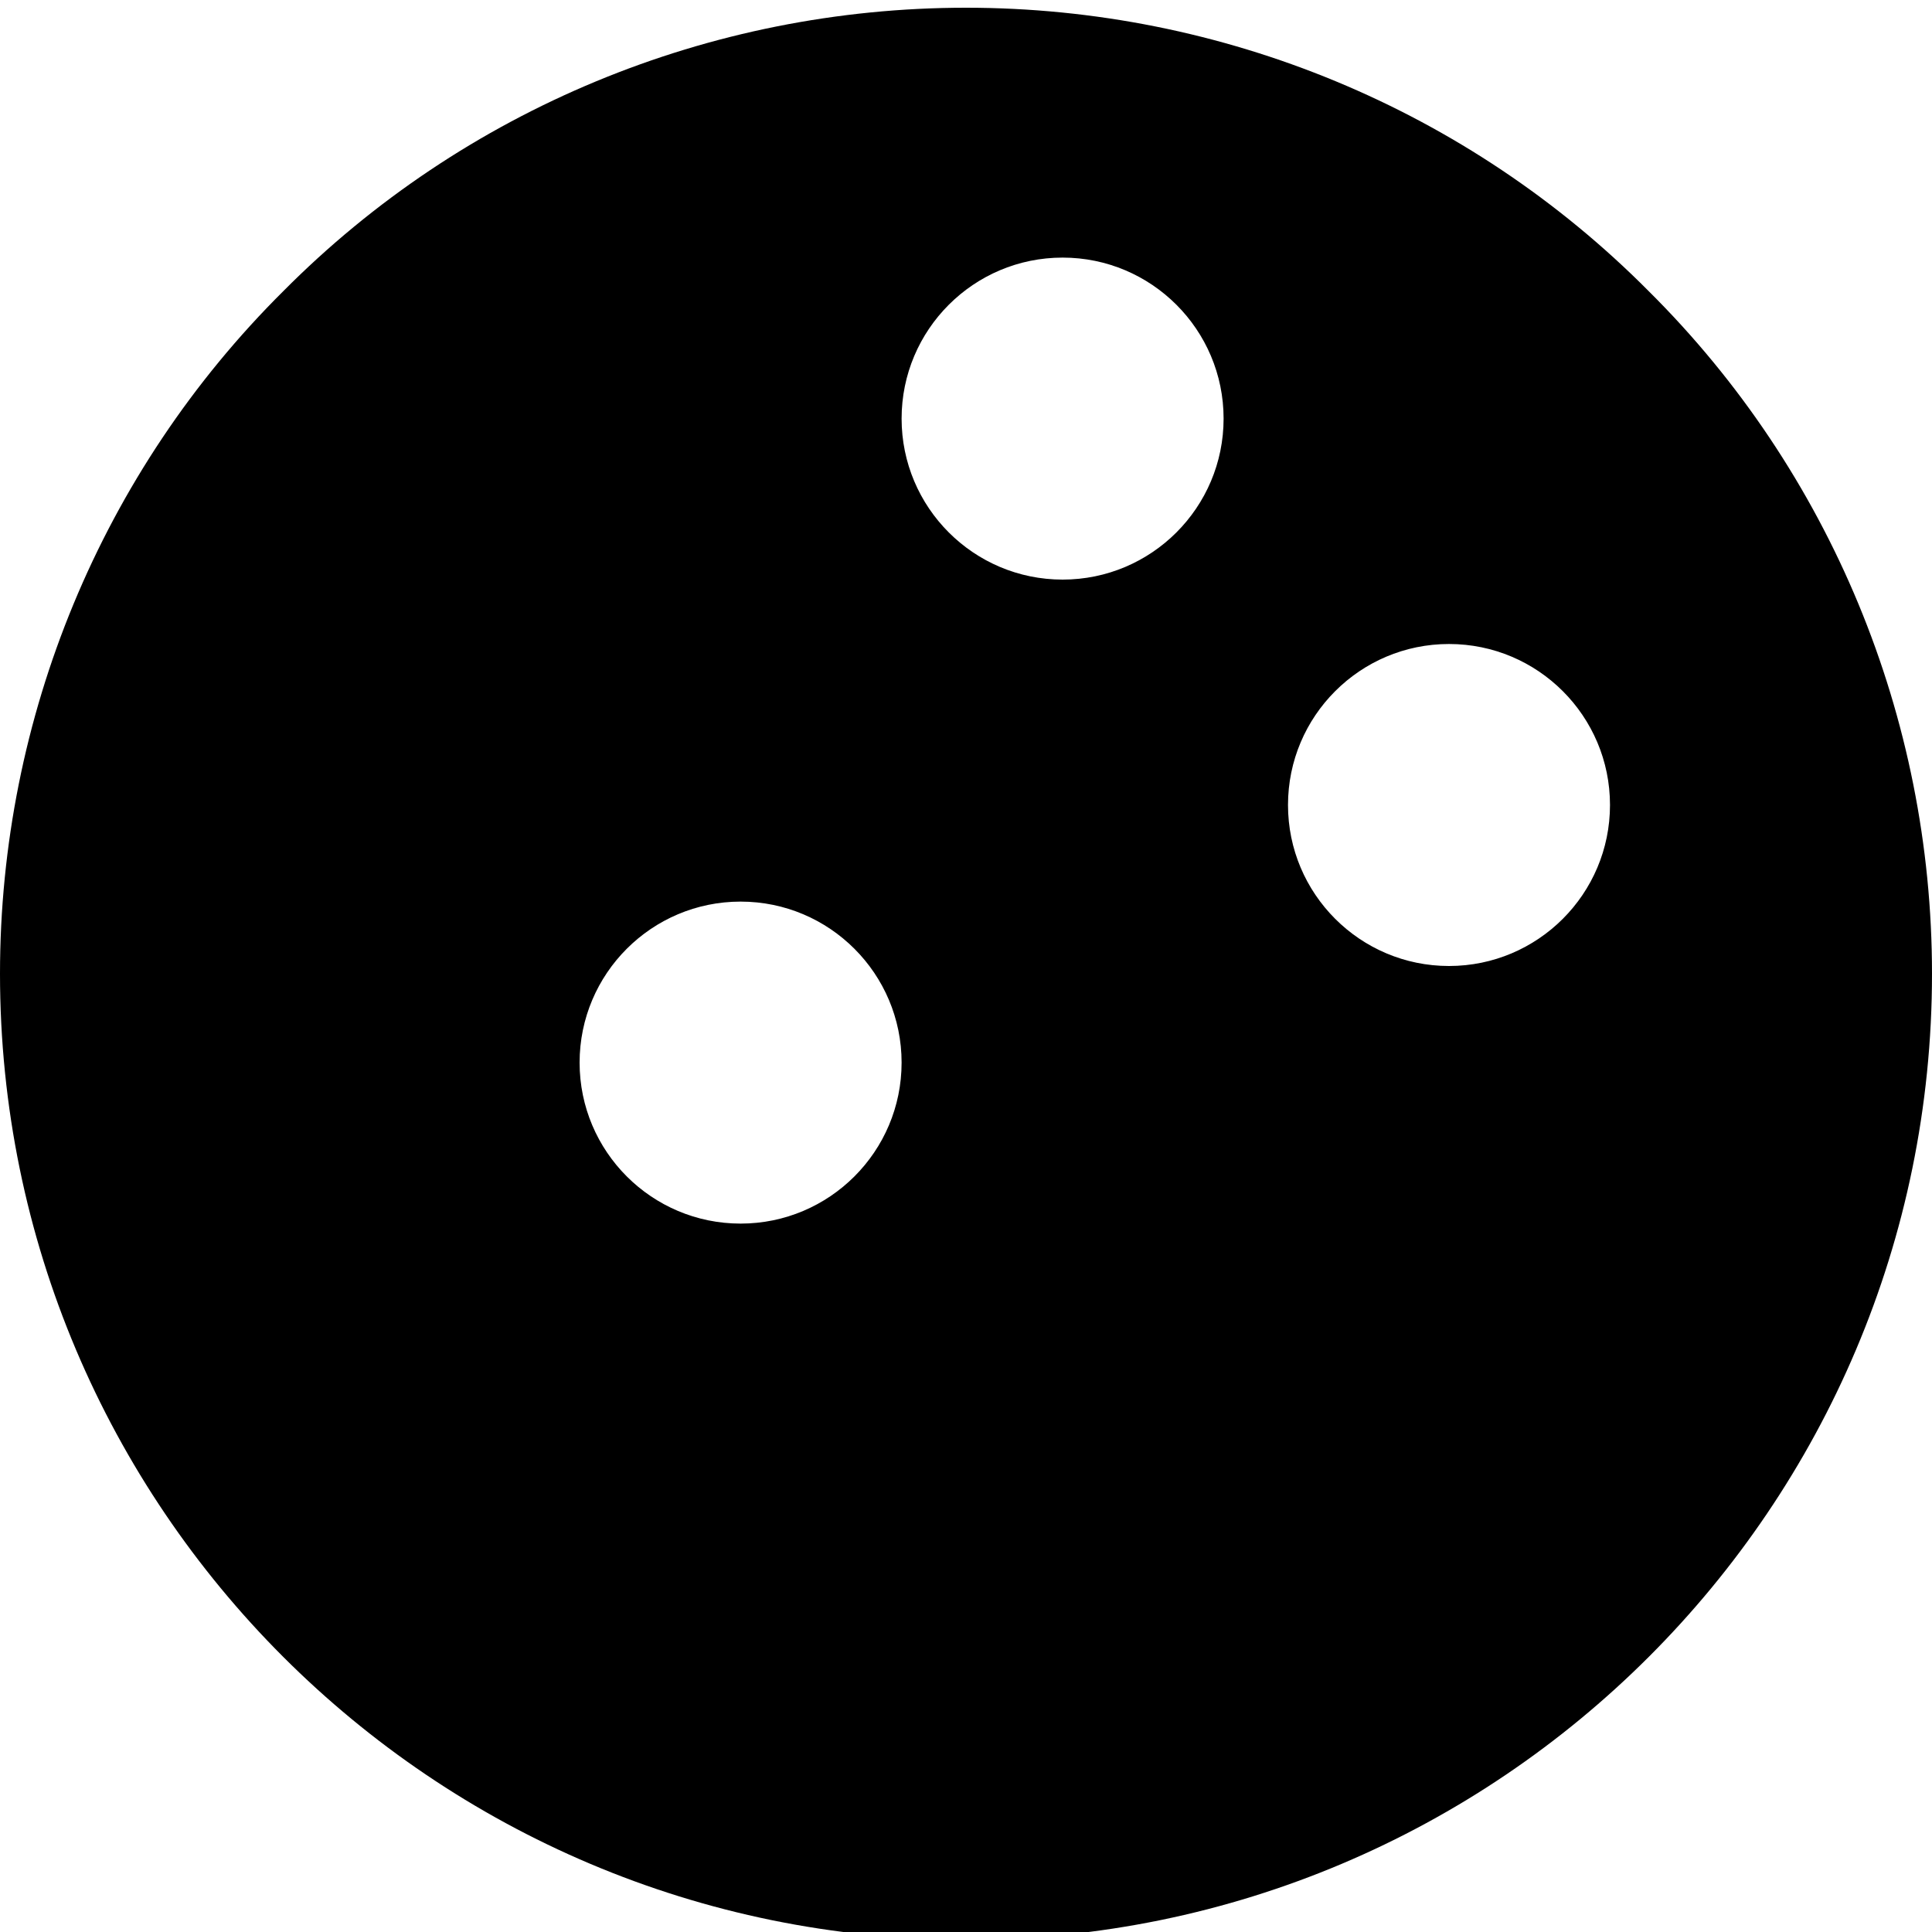
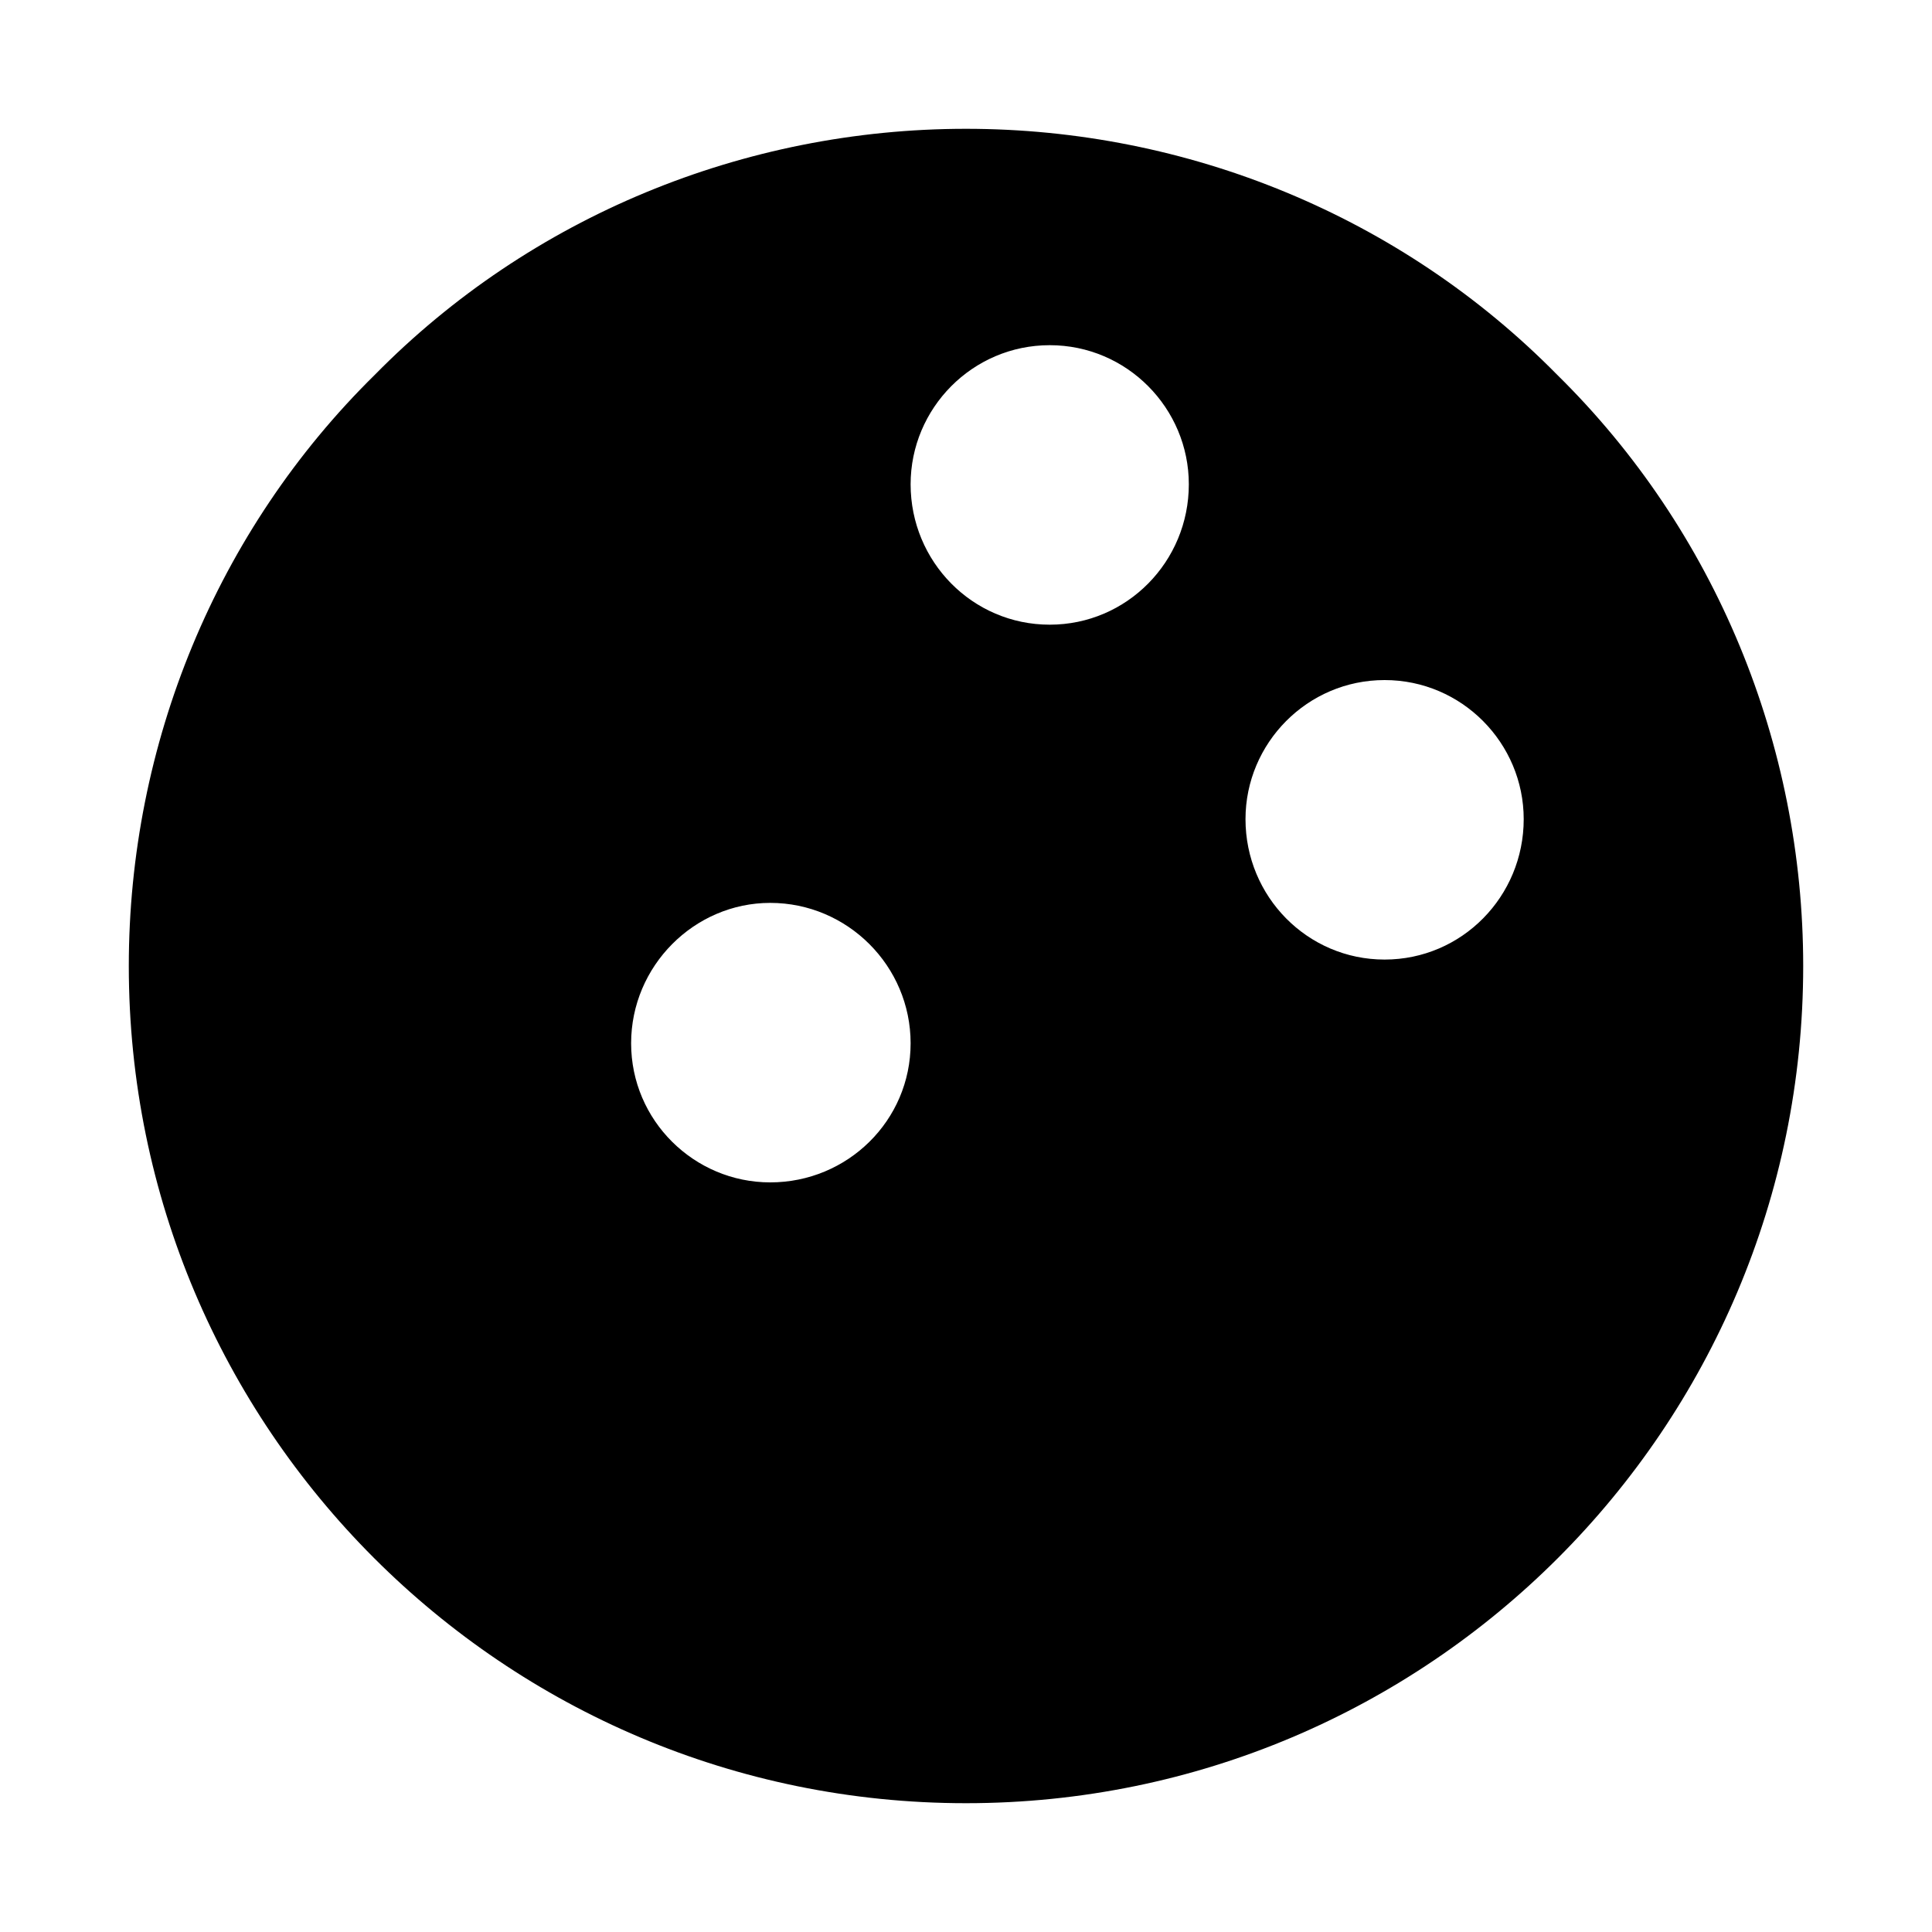
<svg xmlns="http://www.w3.org/2000/svg" viewBox="0 0 15 15">
-   <path d="M7.5 0.06C9.49 0.06 11.4 0.85 12.8 2.26C14.21 3.66 15 5.57 15 7.56C15 11.7 11.64 15.06 7.5 15.06C3.36 15.06 0 11.7 0 7.56C0 5.57 0.79 3.66 2.2 2.26C3.6 0.85 5.51 0.06 7.5 0.06ZM5.75 7C5.06 7 4.5 7.56 4.5 8.25C4.5 8.94 5.06 9.5 5.75 9.5C6.44 9.5 7 8.94 7 8.25C7 7.56 6.44 7 5.75 7ZM11.25 5C10.56 5 10 5.56 10 6.25C10 6.94 10.56 7.5 11.25 7.5C11.94 7.5 12.5 6.94 12.5 6.25C12.5 5.56 11.94 5 11.25 5ZM8.25 2C7.56 2 7 2.56 7 3.25C7 3.94 7.56 4.5 8.25 4.5C8.94 4.5 9.5 3.94 9.5 3.25C9.5 2.56 8.94 2 8.25 2Z" />
+   <path d="M7.5 1C9.22 1 10.88 1.68 12.09 2.91C13.32 4.12 14 5.78 14 7.5C14 11.09 11.09 14 7.5 14C3.91 14 1 11.09 1 7.5C1 5.78 1.68 4.12 2.91 2.91C4.12 1.68 5.78 1 7.5 1ZM5.98 7.01C5.39 7.01 4.9 7.5 4.9 8.1C4.9 8.7 5.39 9.18 5.98 9.18C6.58 9.18 7.07 8.7 7.07 8.1C7.07 7.5 6.58 7.01 5.98 7.01ZM10.75 5.28C10.15 5.28 9.67 5.77 9.67 6.36C9.67 6.96 10.15 7.45 10.75 7.45C11.35 7.45 11.83 6.96 11.83 6.36C11.83 5.77 11.35 5.28 10.75 5.28ZM8.15 2.68C7.55 2.68 7.07 3.17 7.07 3.76C7.07 4.36 7.55 4.85 8.15 4.85C8.75 4.85 9.23 4.36 9.23 3.76C9.23 3.17 8.75 2.68 8.15 2.68Z" />
</svg>
